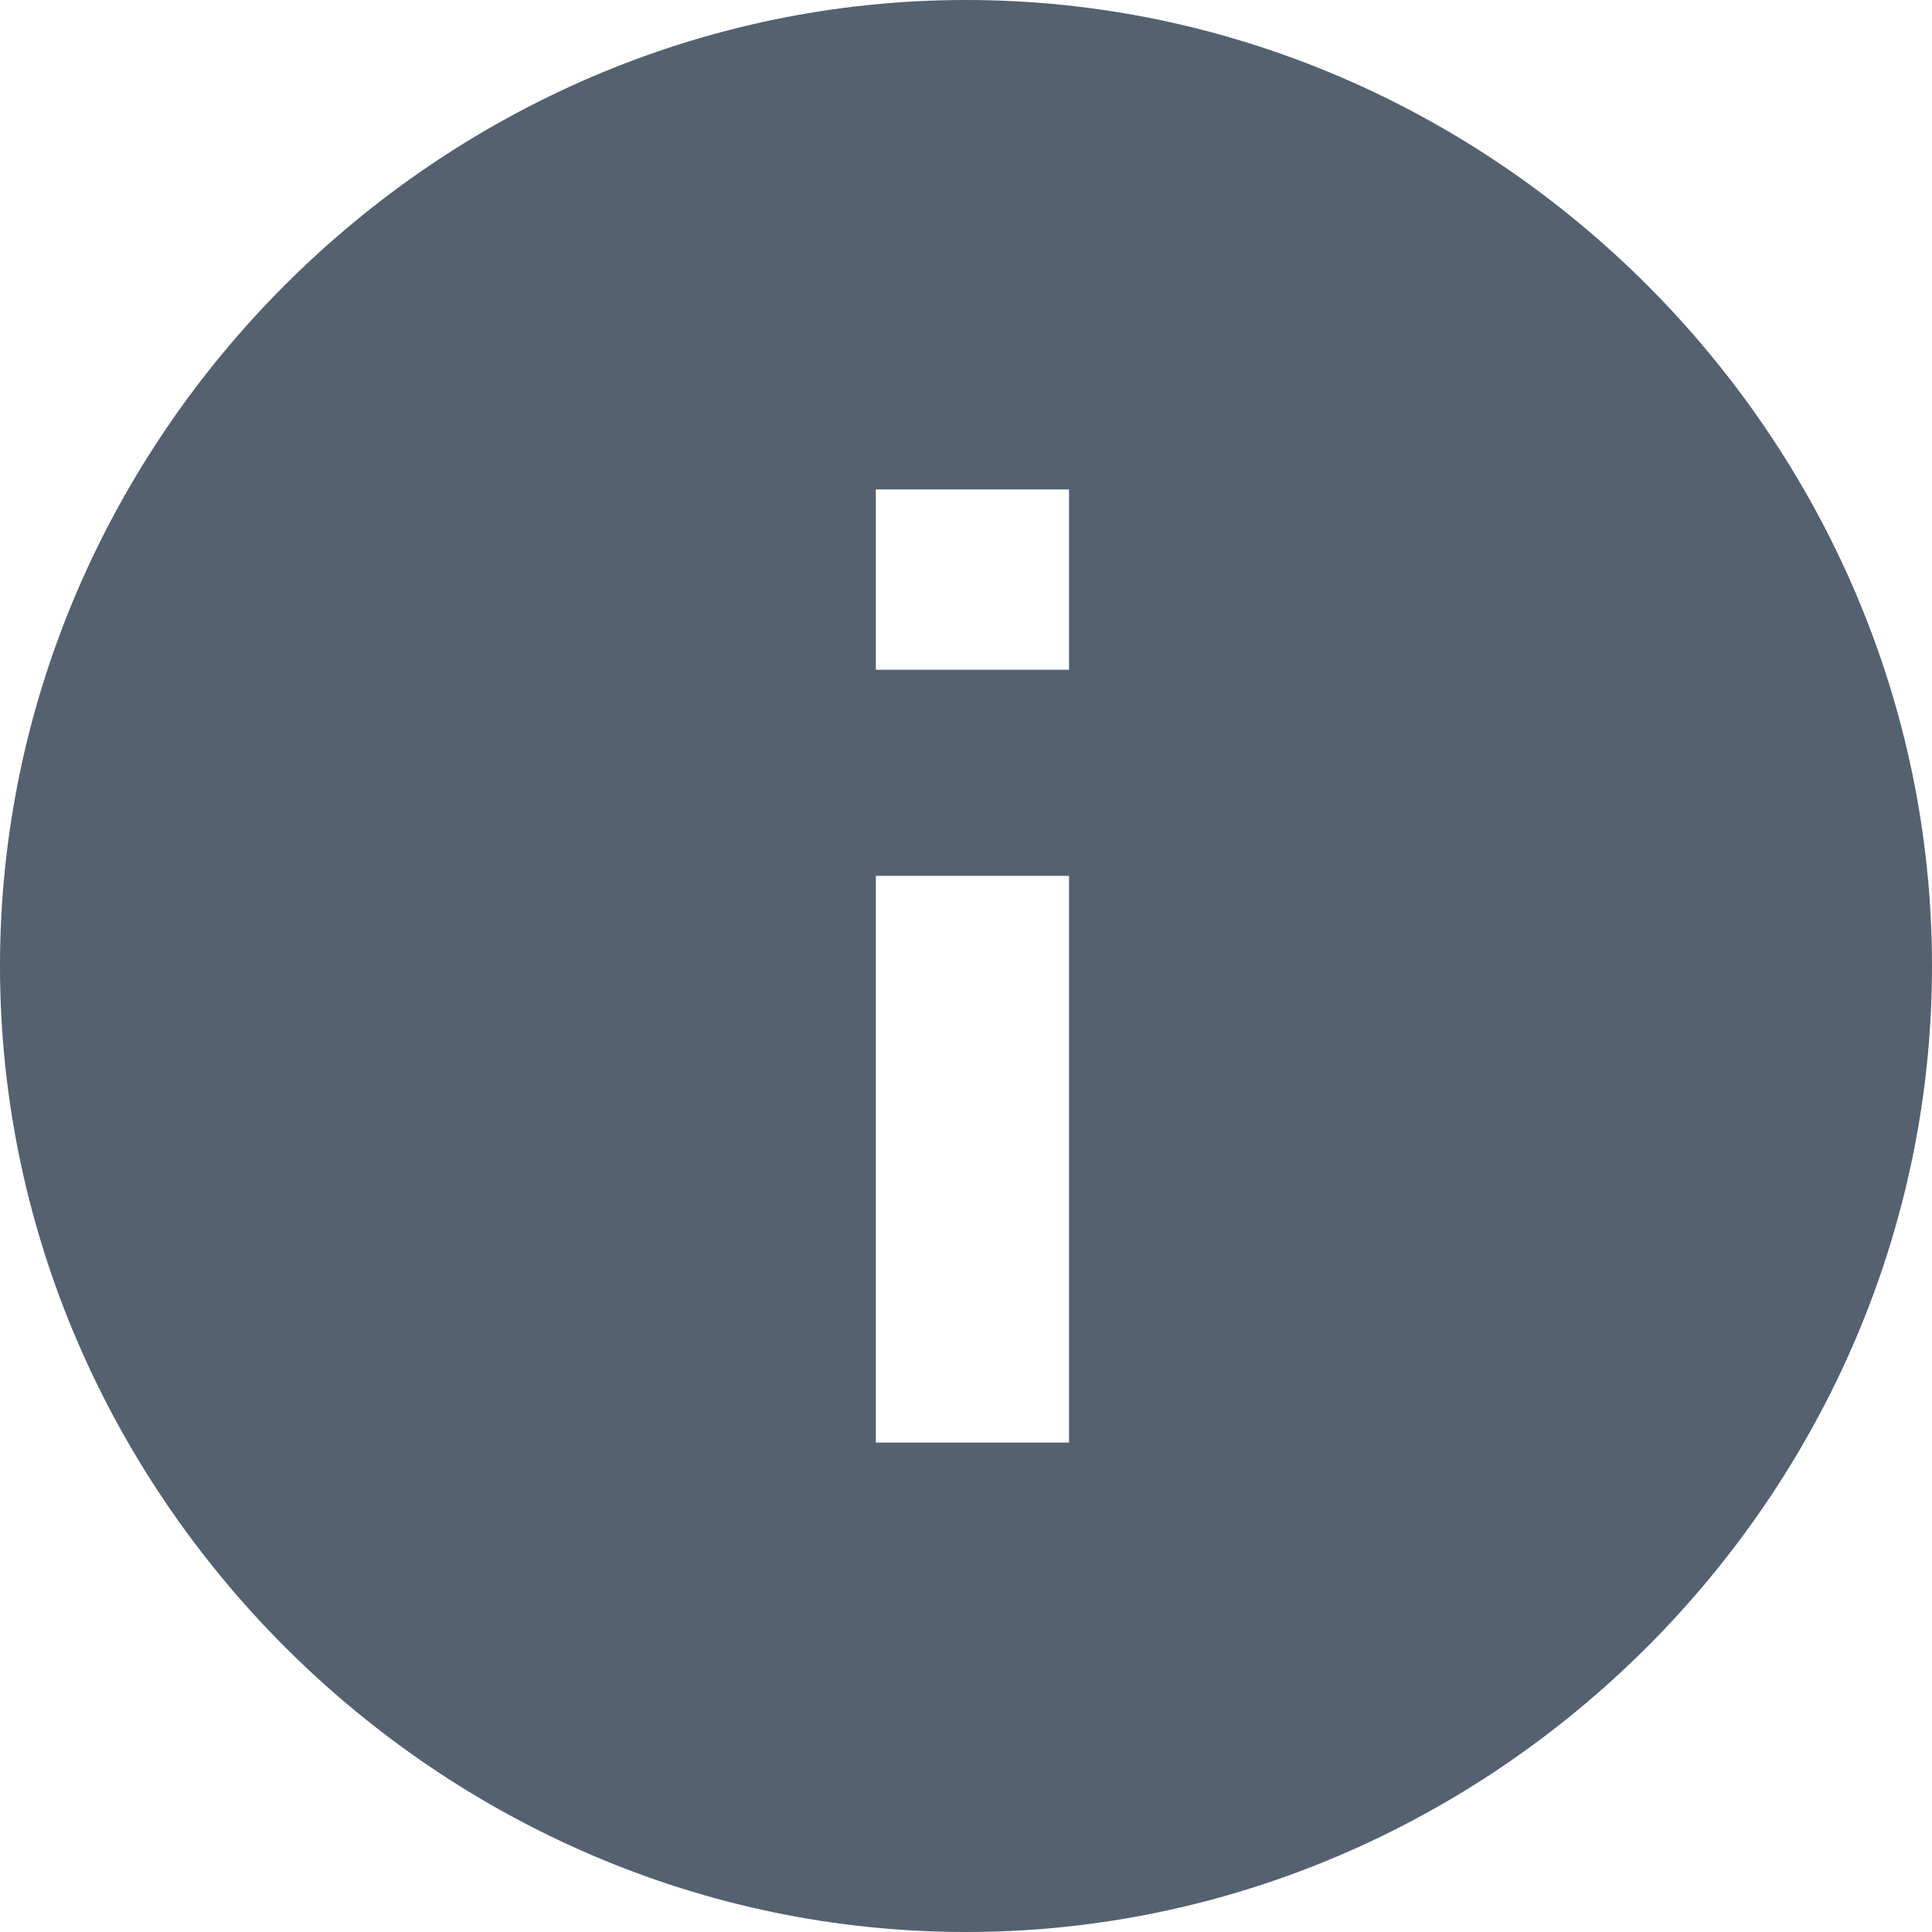
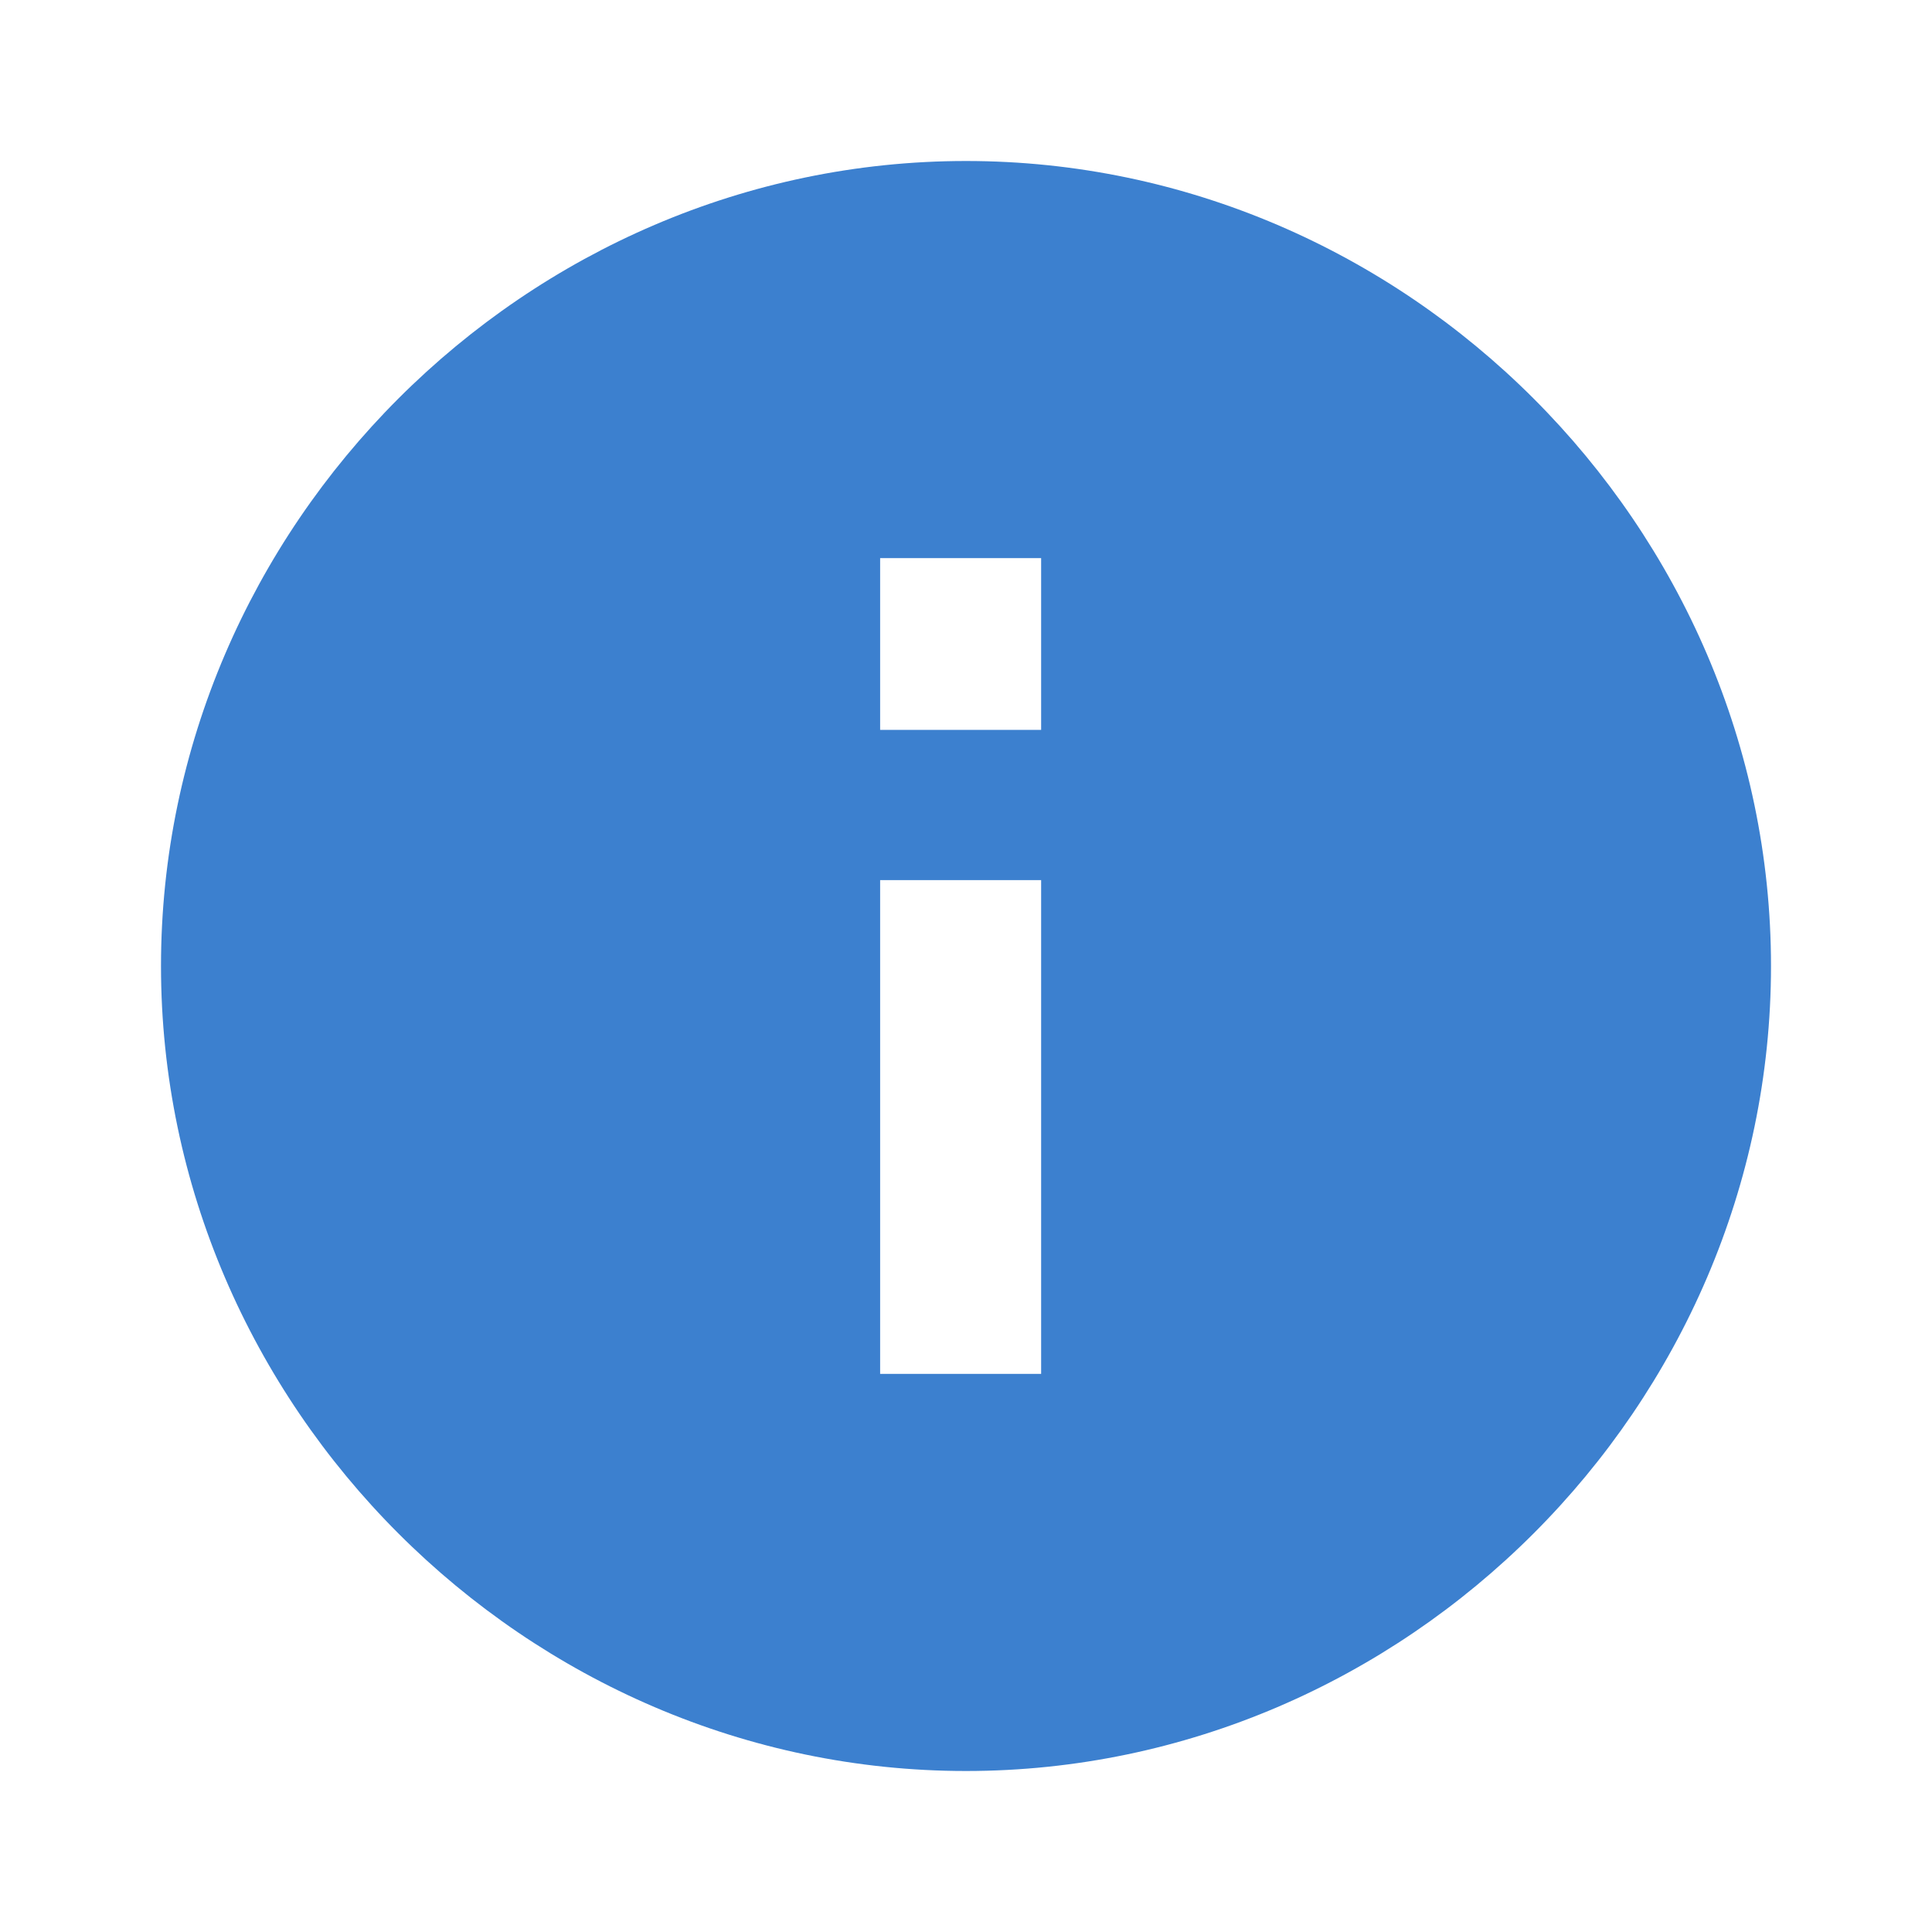
- <svg xmlns="http://www.w3.org/2000/svg" version="1.1" id="Layer_1" x="0px" y="0px" width="15px" height="15px" viewBox="0 0 15 15" enable-background="new 0 0 15 15" xml:space="preserve">
-   <path fill="#536171" d="M7.5,0C3.4,0,0,3.4,0,7.5S3.4,15,7.5,15S15,11.6,15,7.5S11.6,0,7.5,0z M8.2,11.2H6.8V6.8h1.5V11.2z M8.2,5.2  H6.8V3.8h1.5V5.2z" />
+ <svg xmlns="http://www.w3.org/2000/svg" version="1.1" id="Layer_1" x="0px" y="0px" width="18px" height="18px" viewBox="0 0 18 18" enable-background="new 0 0 18 18" xml:space="preserve">
+   <path fill="#3C80CF" d="M9,1.5C4.9,1.5,1.5,4.9,1.5,9s3.4,7.5,7.5,7.5s7.5-3.4,7.5-7.5S13.1,1.5,9,1.5z M9.8,12.8H8.2V8.2h1.5V12.8z   M9.8,6.8H8.2V5.2h1.5V6.8z" />
</svg>
